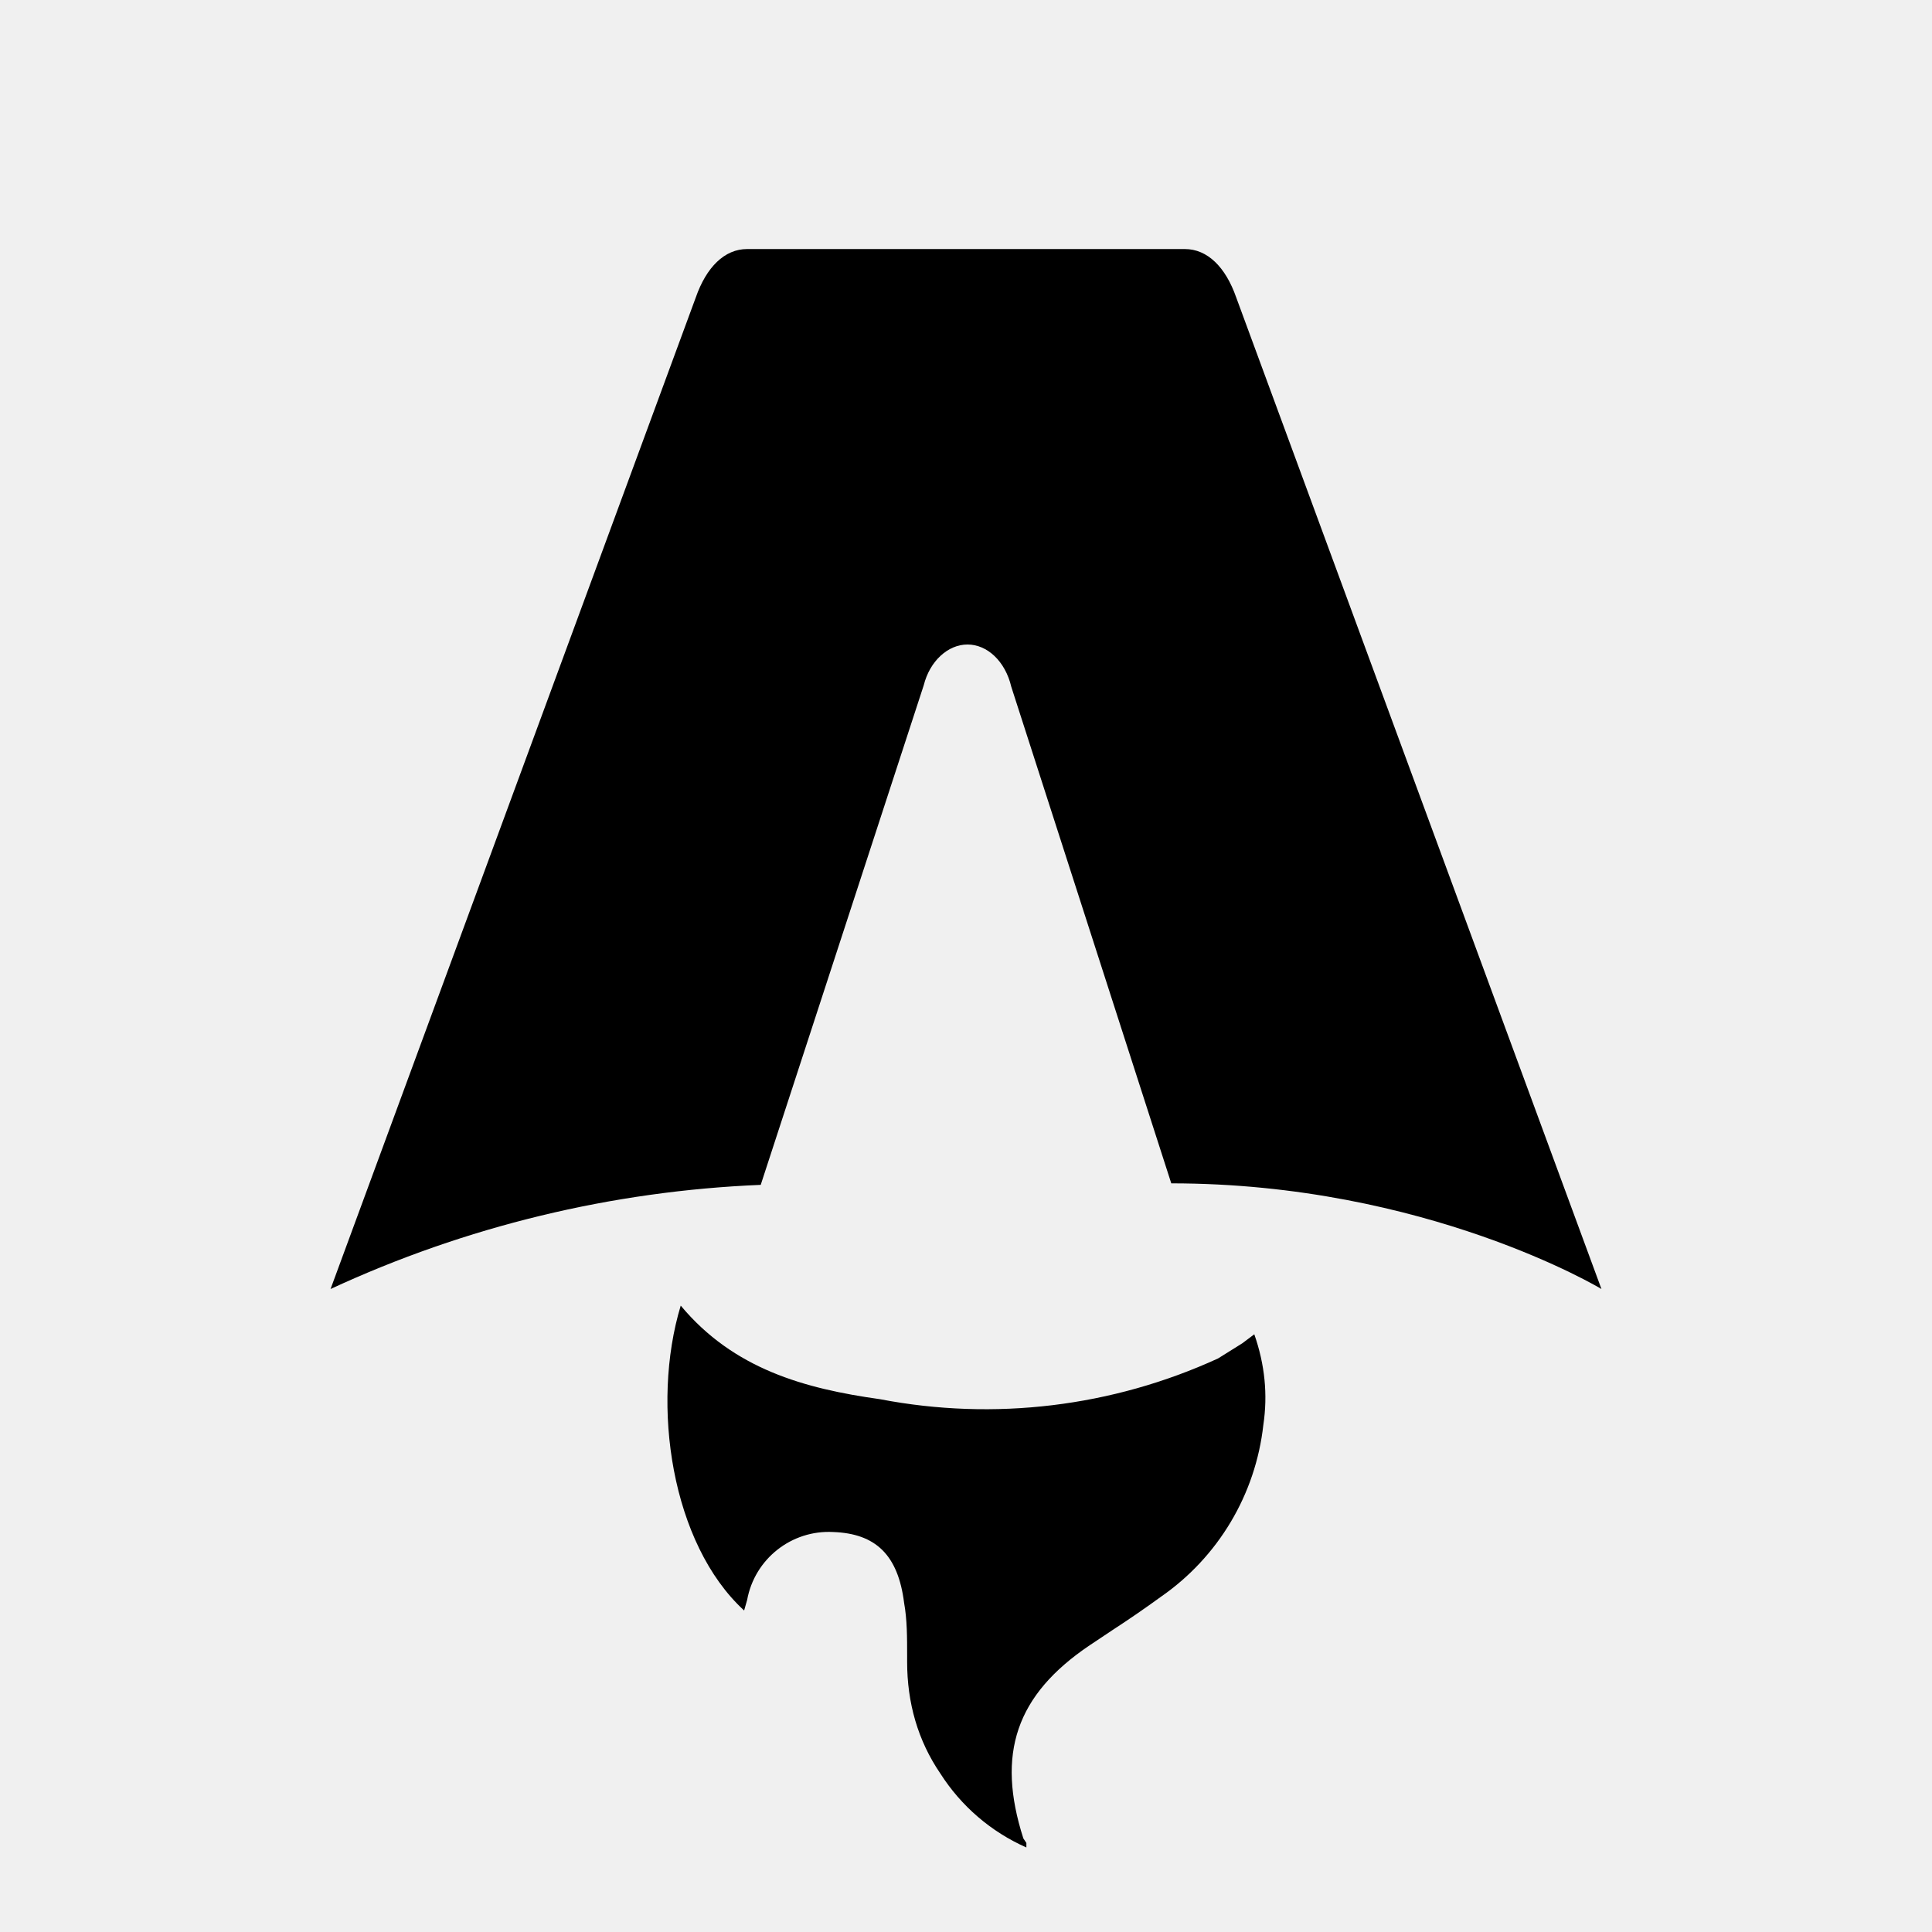
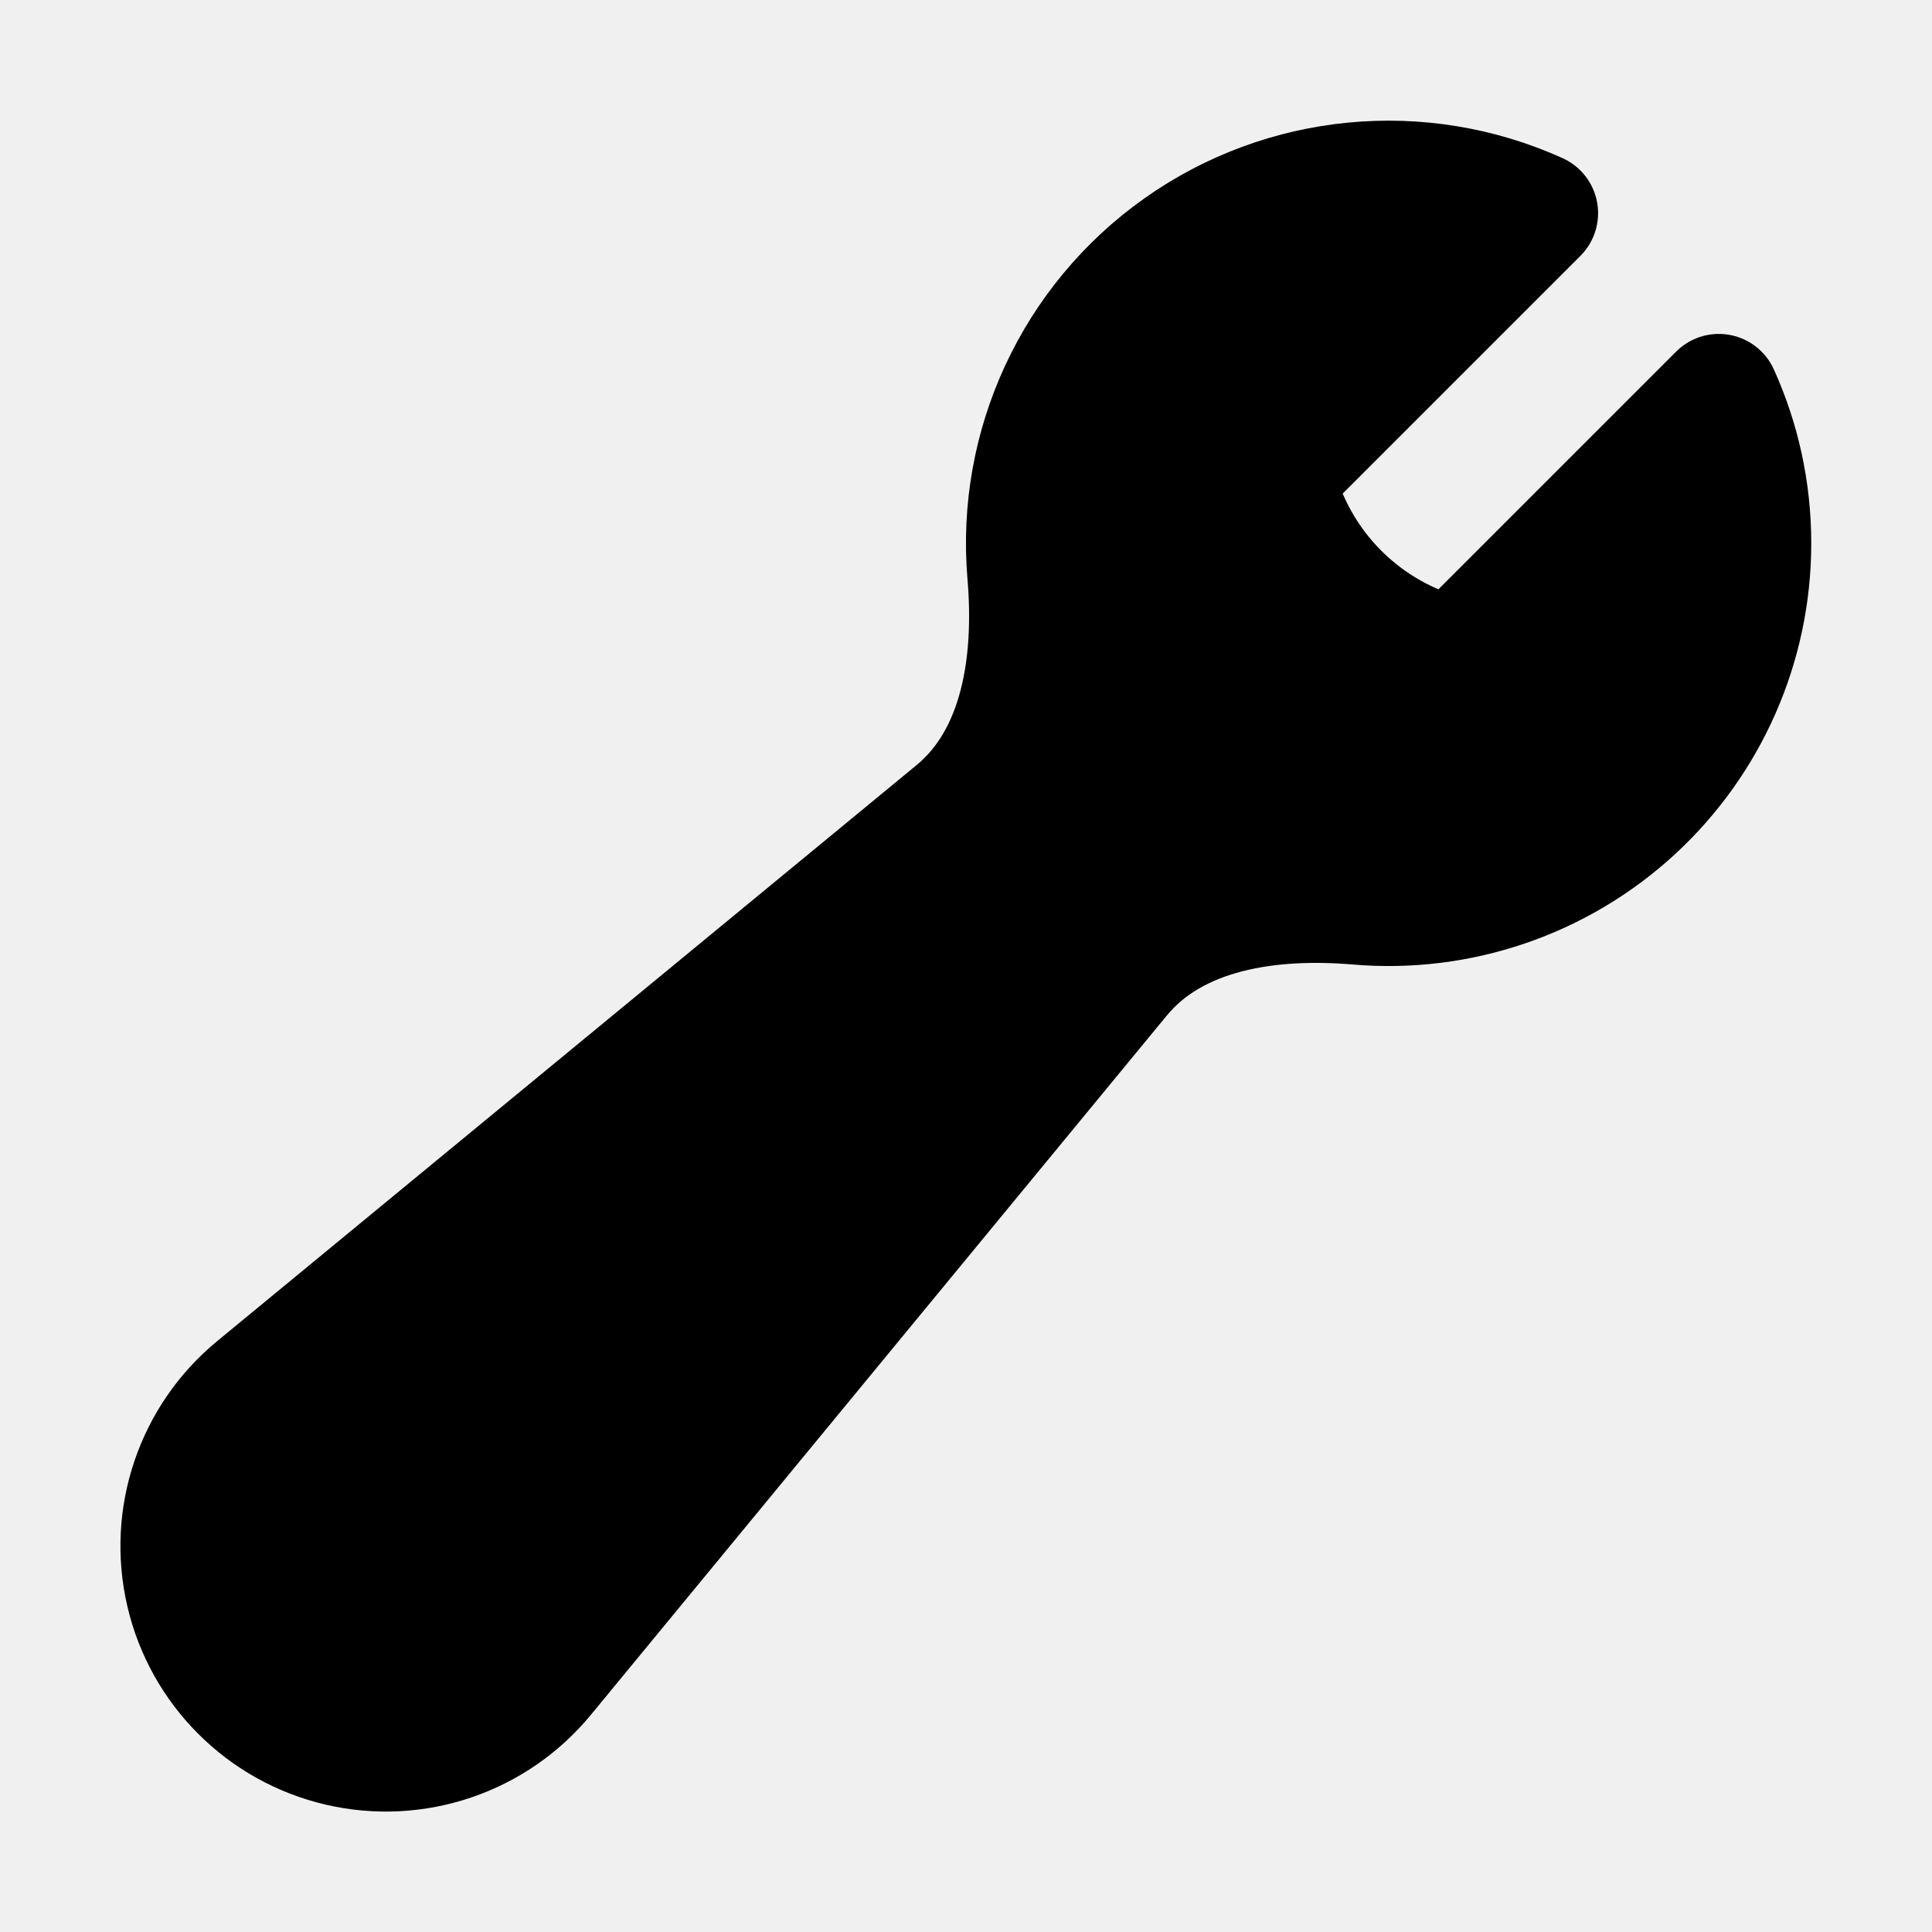
- <svg xmlns="http://www.w3.org/2000/svg" fill="none" viewBox="0 0 128 128">
-   <path d="M50.4 78.5a75.1 75.1 0 0 0-28.5 6.9l24.2-65.7c.7-2 1.9-3.2 3.4-3.2h29c1.5 0 2.7 1.2 3.4 3.2l24.2 65.7s-11.6-7-28.5-7L67 45.5c-.4-1.7-1.6-2.8-2.9-2.8-1.3 0-2.5 1.1-2.9 2.7L50.4 78.5Zm-1.1 28.2Zm-4.2-20.2c-2 6.6-.6 15.8 4.2 20.2a17.5 17.5 0 0 1 .2-.7 5.5 5.5 0 0 1 5.7-4.5c2.8.1 4.3 1.5 4.7 4.7.2 1.1.2 2.3.2 3.5v.4c0 2.7.7 5.2 2.2 7.4a13 13 0 0 0 5.7 4.9v-.3l-.2-.3c-1.8-5.6-.5-9.5 4.4-12.8l1.5-1a73 73 0 0 0 3.2-2.2 16 16 0 0 0 6.8-11.4c.3-2 .1-4-.6-6l-.8.6-1.6 1a37 37 0 0 1-22.4 2.7c-5-.7-9.7-2-13.2-6.2Z" />
+ <svg xmlns="http://www.w3.org/2000/svg" fill="none" viewBox="0 0 24 24" stroke-width="1.5" stroke="currentColor" class="w-6 h-6">
+   <path stroke-linecap="round" stroke-linejoin="round" d="M21.75 6.75a4.5 4.5 0 01-4.884 4.484c-1.076-.091-2.264.071-2.95.904l-7.152 8.684a2.548 2.548 0 11-3.586-3.586l8.684-7.152c.833-.686.995-1.874.904-2.95a4.5 4.5 0 016.336-4.486l-3.276 3.276a3.004 3.004 0 002.25 2.25l3.276-3.276c.256.565.398 1.192.398 1.852z" />
+   <path stroke-linecap="round" stroke-linejoin="round" d="M4.867 19.125h.008v.008h-.008v-.008z" />
  <style>
        path { fill: #000; }
        @media (prefers-color-scheme: dark) {
            path { fill: #FFF; }
        }
    </style>
</svg>
